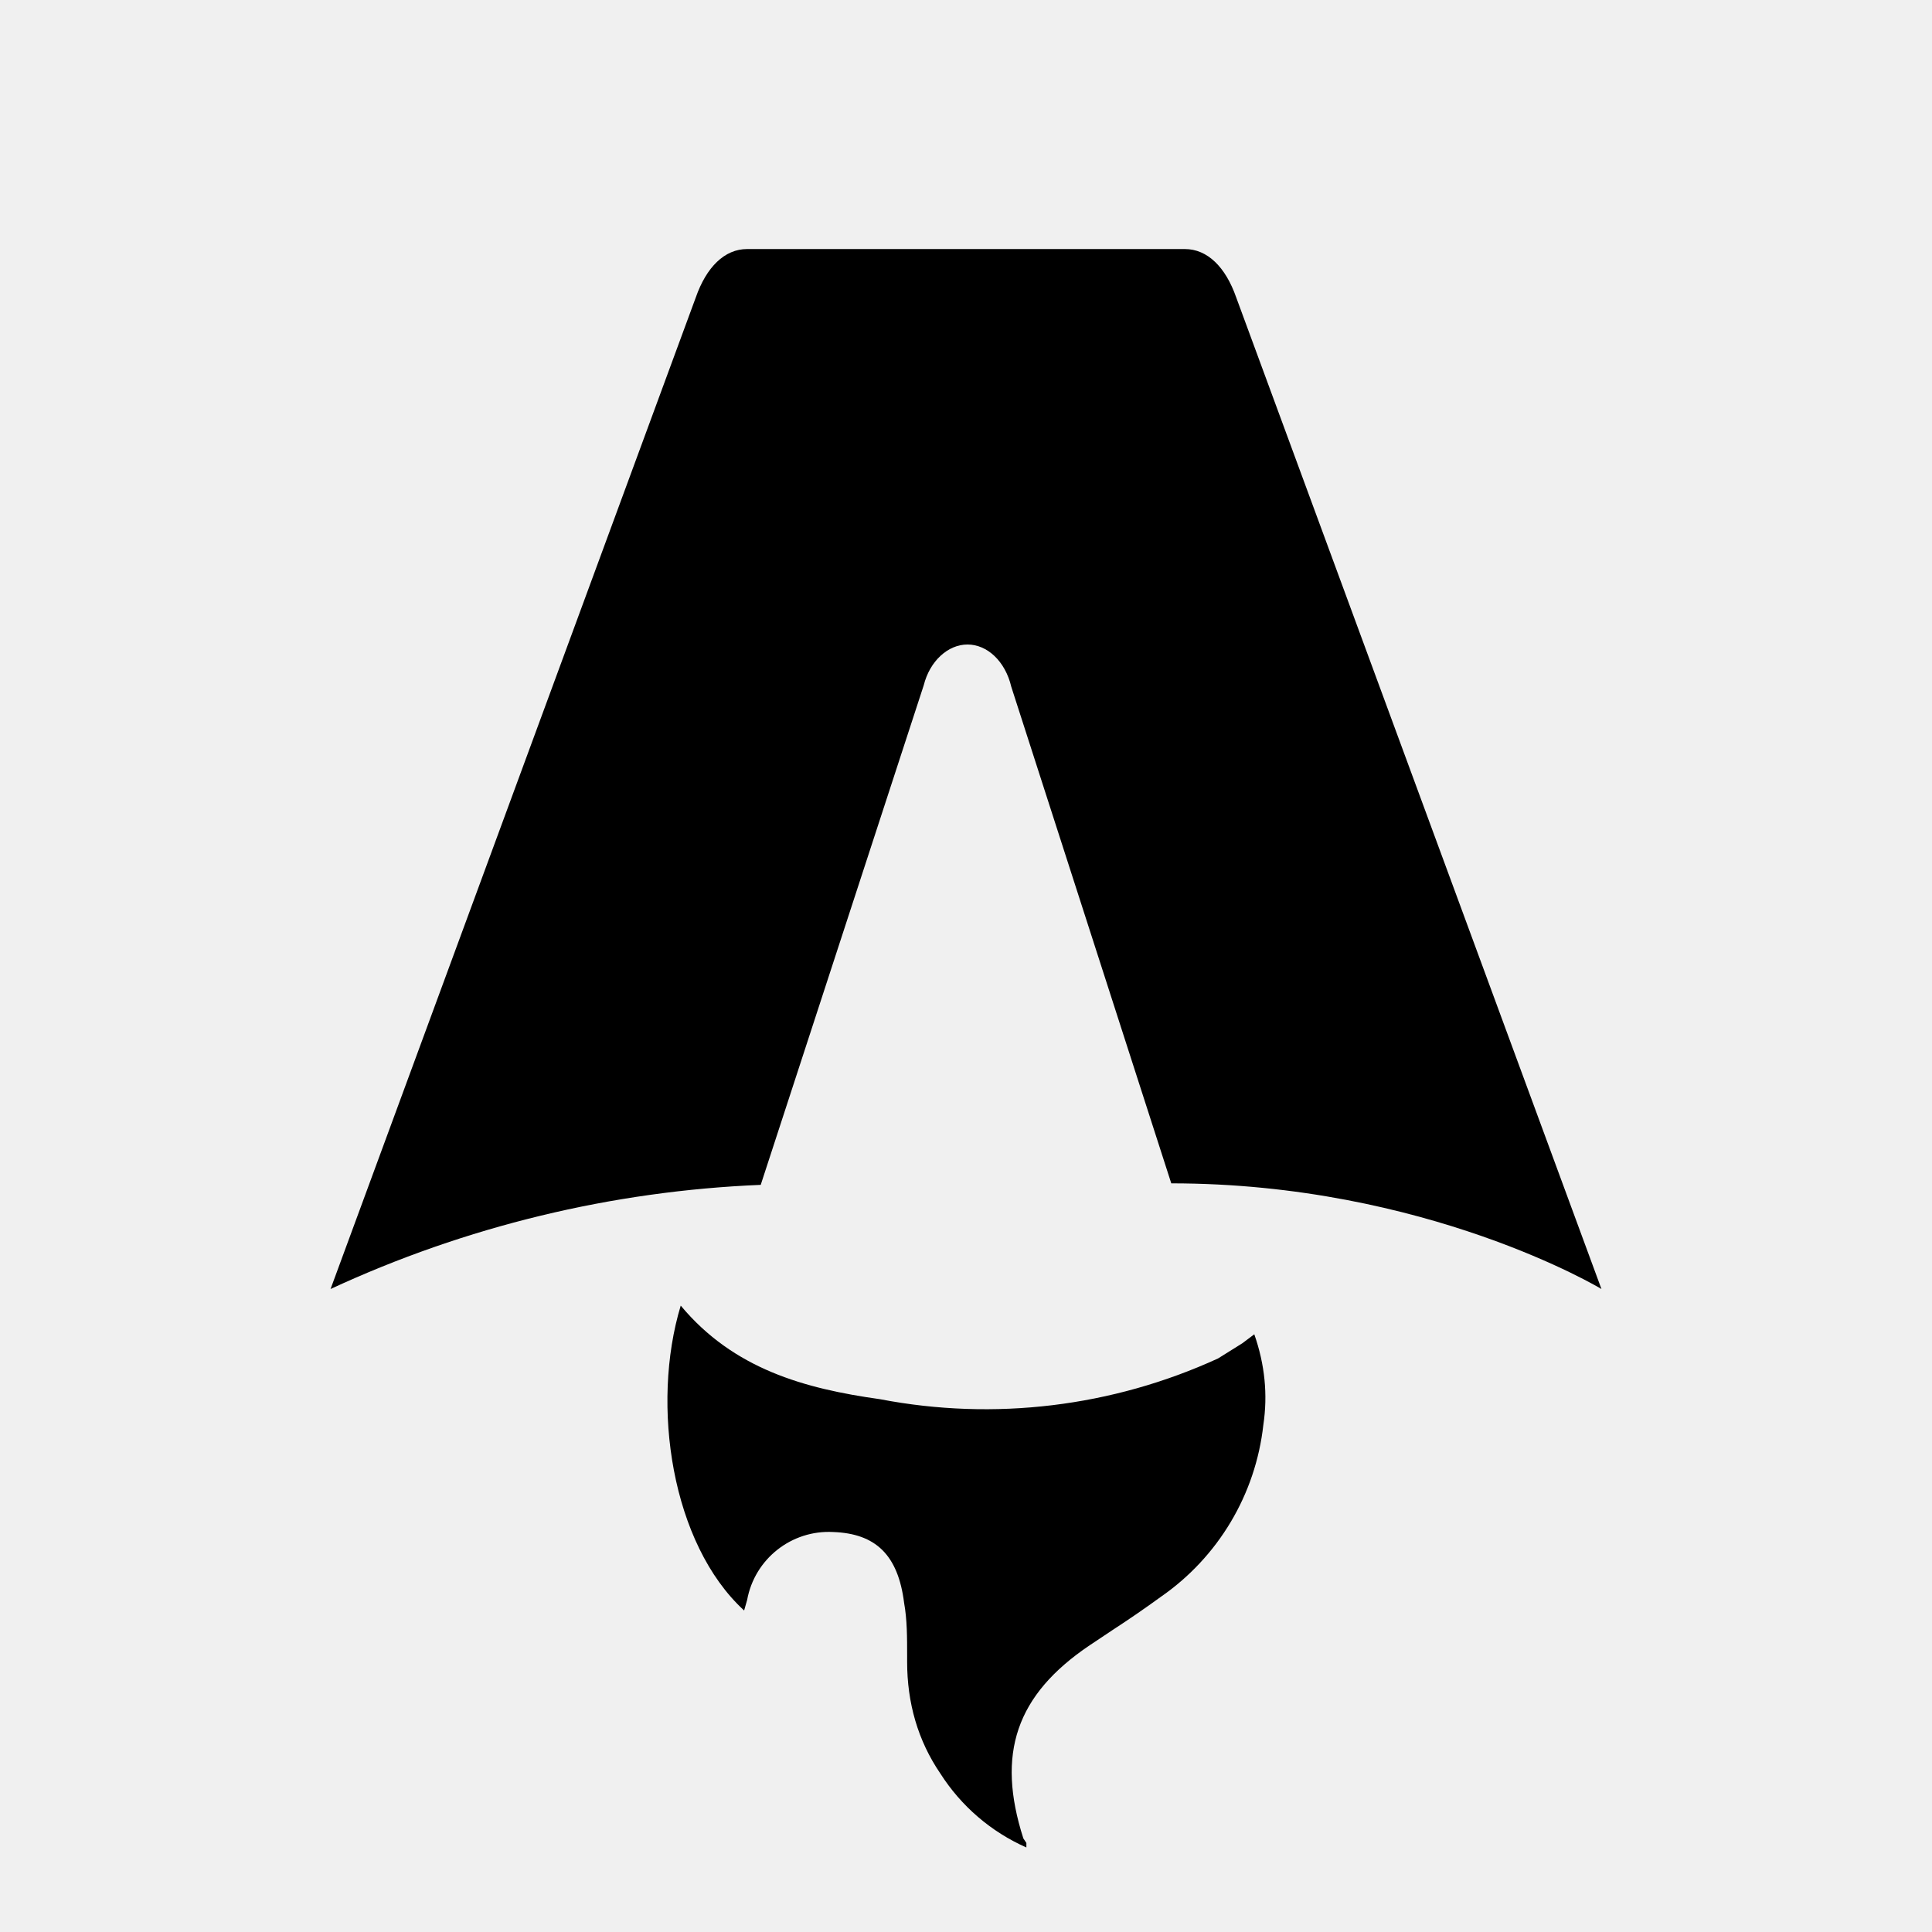
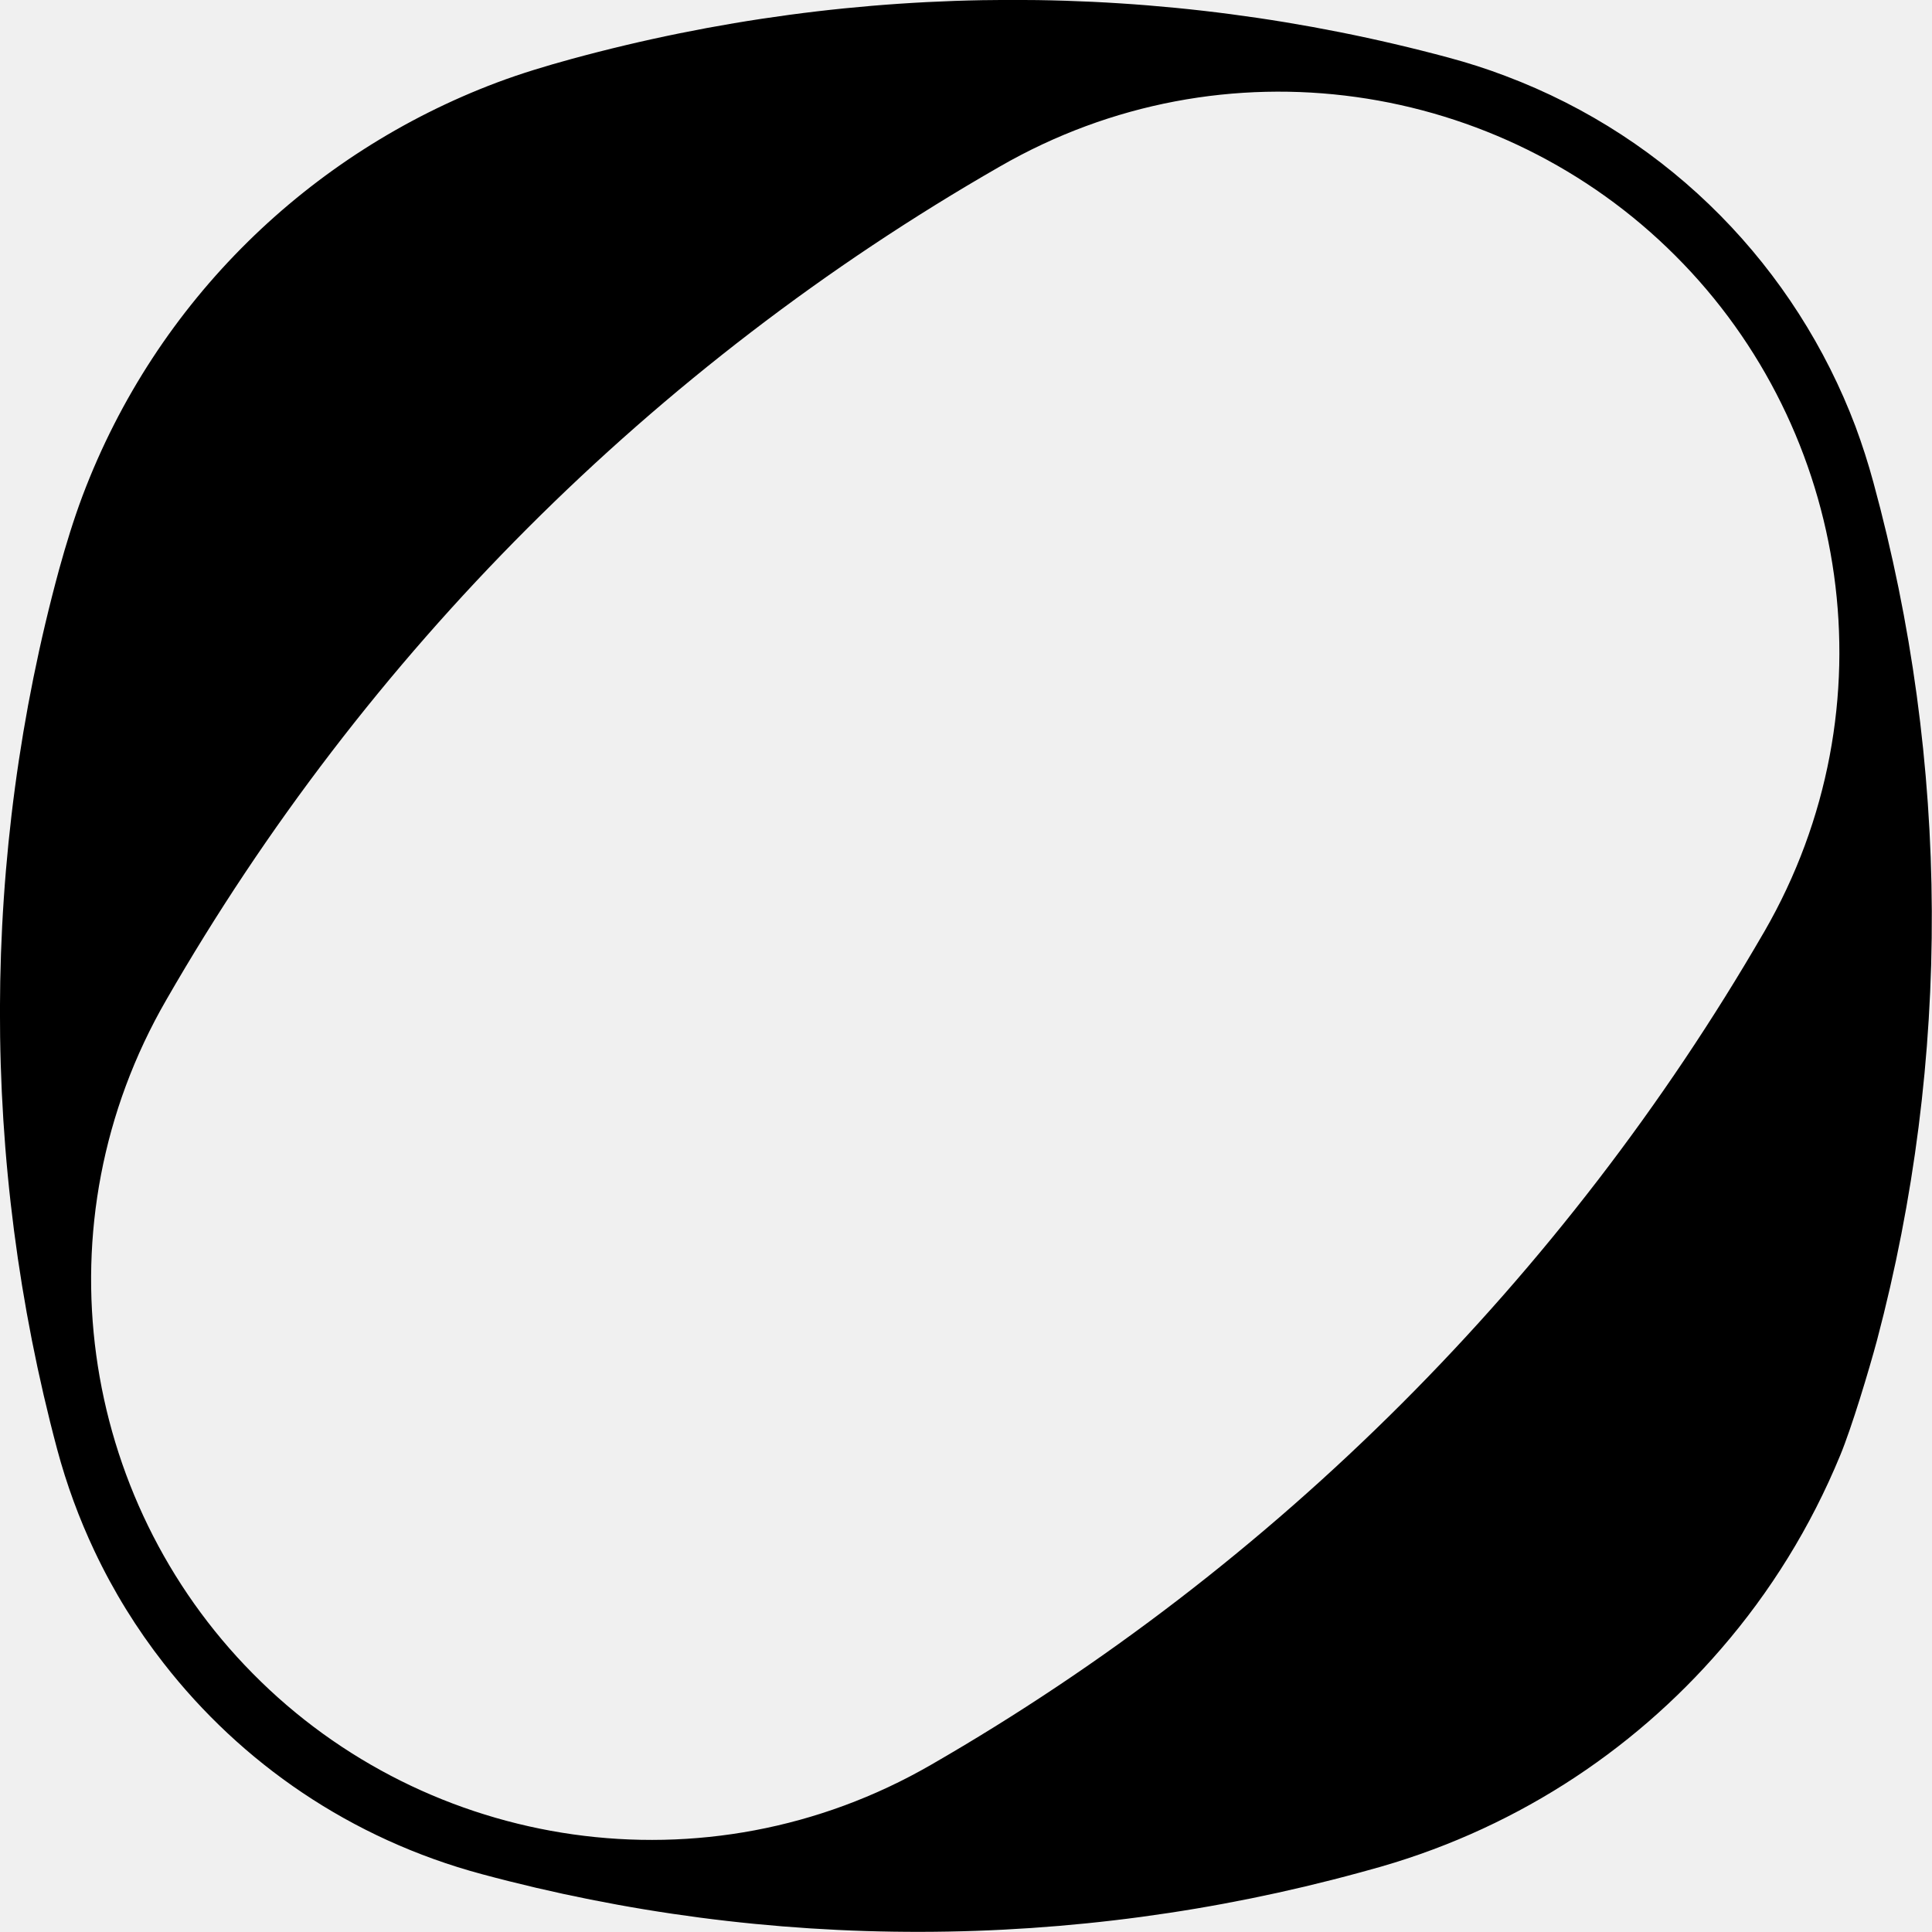
- <svg xmlns="http://www.w3.org/2000/svg" fill="none" viewBox="0 0 128 128">
-   <path d="M50.4 78.5a75.1 75.1 0 0 0-28.5 6.9l24.2-65.7c.7-2 1.9-3.2 3.4-3.2h29c1.5 0 2.7 1.2 3.4 3.2l24.2 65.7s-11.6-7-28.5-7L67 45.5c-.4-1.7-1.6-2.8-2.9-2.8-1.3 0-2.5 1.1-2.9 2.7L50.4 78.5Zm-1.1 28.2Zm-4.2-20.2c-2 6.6-.6 15.8 4.2 20.2a17.5 17.5 0 0 1 .2-.7 5.5 5.5 0 0 1 5.7-4.5c2.8.1 4.3 1.5 4.7 4.7.2 1.1.2 2.3.2 3.5v.4c0 2.7.7 5.2 2.2 7.4a13 13 0 0 0 5.7 4.9v-.3l-.2-.3c-1.8-5.6-.5-9.5 4.4-12.8l1.5-1a73 73 0 0 0 3.2-2.2 16 16 0 0 0 6.8-11.4c.3-2 .1-4-.6-6l-.8.6-1.6 1a37 37 0 0 1-22.4 2.7c-5-.7-9.7-2-13.2-6.2Z" />
+ <svg xmlns="http://www.w3.org/2000/svg" viewBox="0 0 16 16">
  <style>
-         path { fill: #000; }
-         @media (prefers-color-scheme: dark) {
-             path { fill: #FFF; }
-         }
-     </style>
+     :root { color: #000; }
+     @media (prefers-color-scheme: dark) { :root { color: #fff; } }
+   </style>
+   <path fill="currentColor" fill-rule="evenodd" clip-rule="evenodd" d="M11.996 0.477C9.616-0.164 7.109-0.16 4.731 0.489C4.523 0.546 4.316 0.608 4.114 0.684C2.574 1.264 1.297 2.482 0.684 4.105C0.609 4.305 0.547 4.508 0.49 4.714C-0.159 7.095-0.163 9.617 0.473 12.001C0.552 12.296 0.656 12.577 0.782 12.844C0.94 13.179 1.133 13.49 1.355 13.774C1.997 14.599 2.903 15.229 3.991 15.521C6.371 16.162 8.878 16.158 11.256 15.509L11.325 15.49C12.509 15.173 13.511 14.516 14.255 13.653C14.66 13.185 14.995 12.647 15.24 12.052C15.336 11.82 15.478 11.347 15.545 11.098C16.16 8.77 16.149 6.32 15.515 3.996C15.472 3.837 15.422 3.682 15.366 3.531C14.873 2.226 13.841 1.145 12.465 0.628C12.313 0.57 12.156 0.52 11.996 0.477ZM14.605 7.726L14.611 7.716C15.684 5.857 15.324 3.565 13.875 2.118C12.427 0.668 10.135 0.308 8.277 1.381C5.41 3.026 3.024 5.416 1.377 8.281C0.308 10.131 0.66 12.412 2.094 13.86C3.54 15.326 5.845 15.693 7.711 14.615C10.567 12.97 12.953 10.578 14.605 7.726Z" />
</svg>
